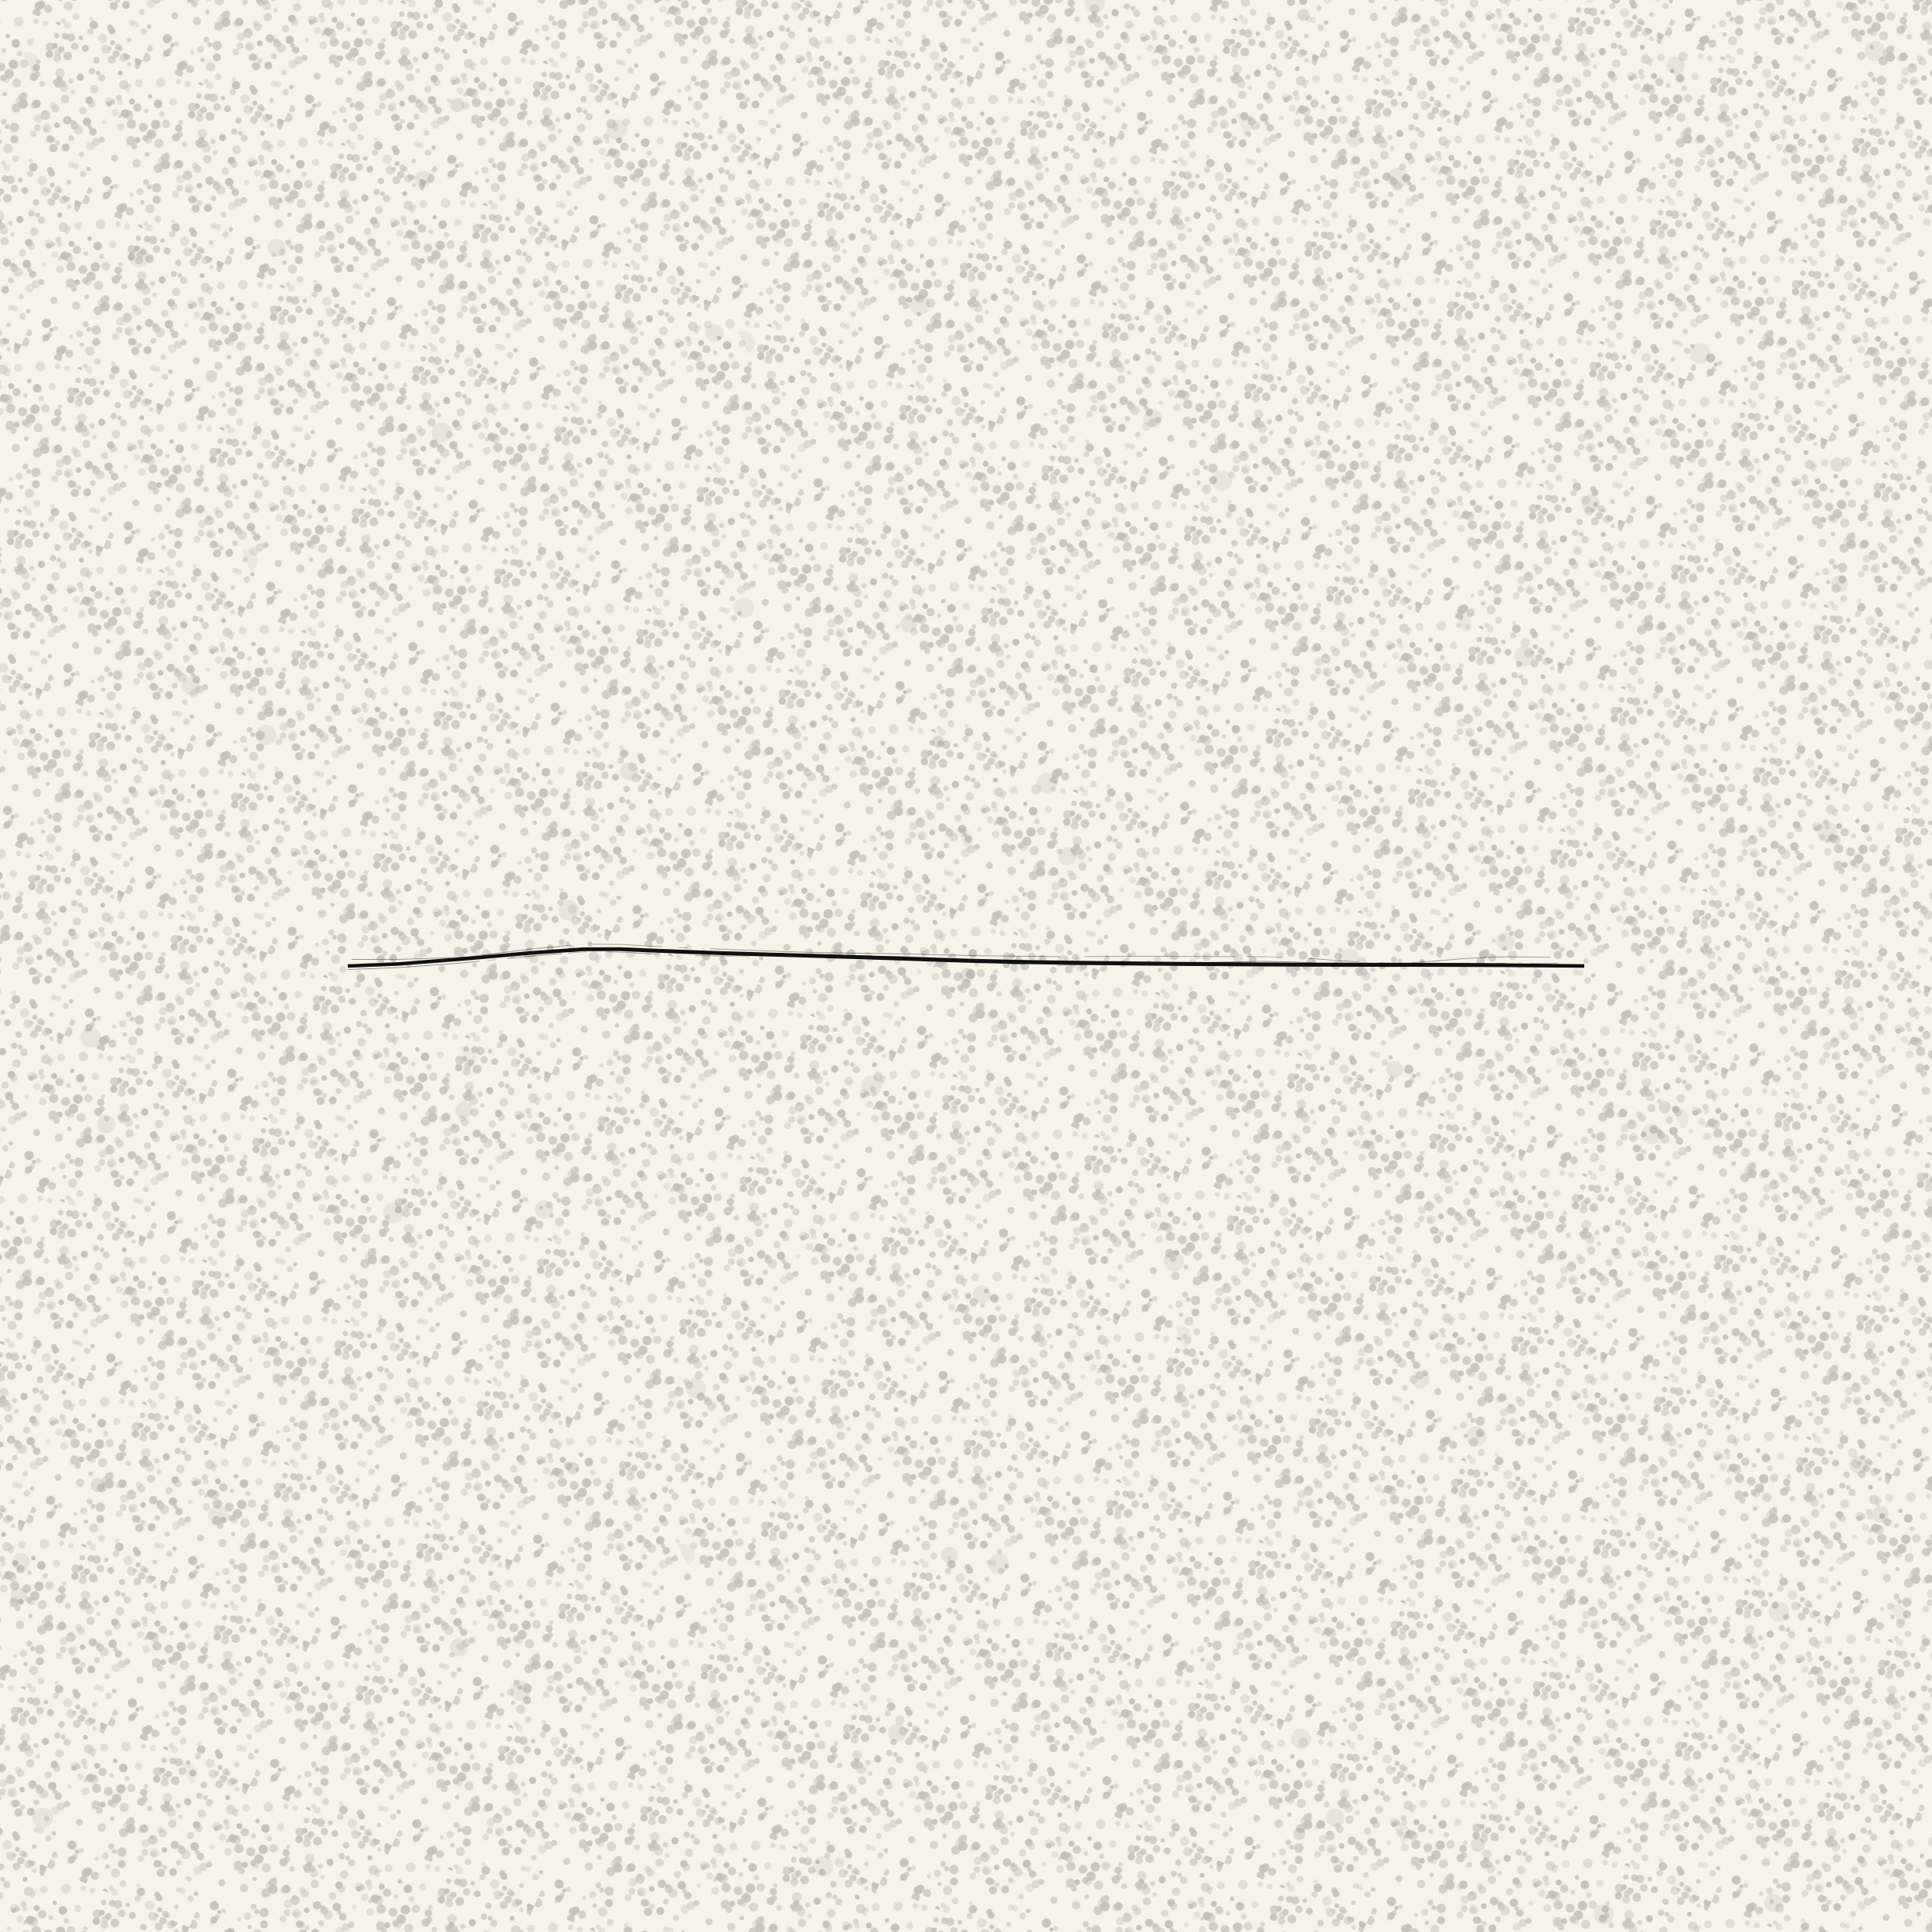
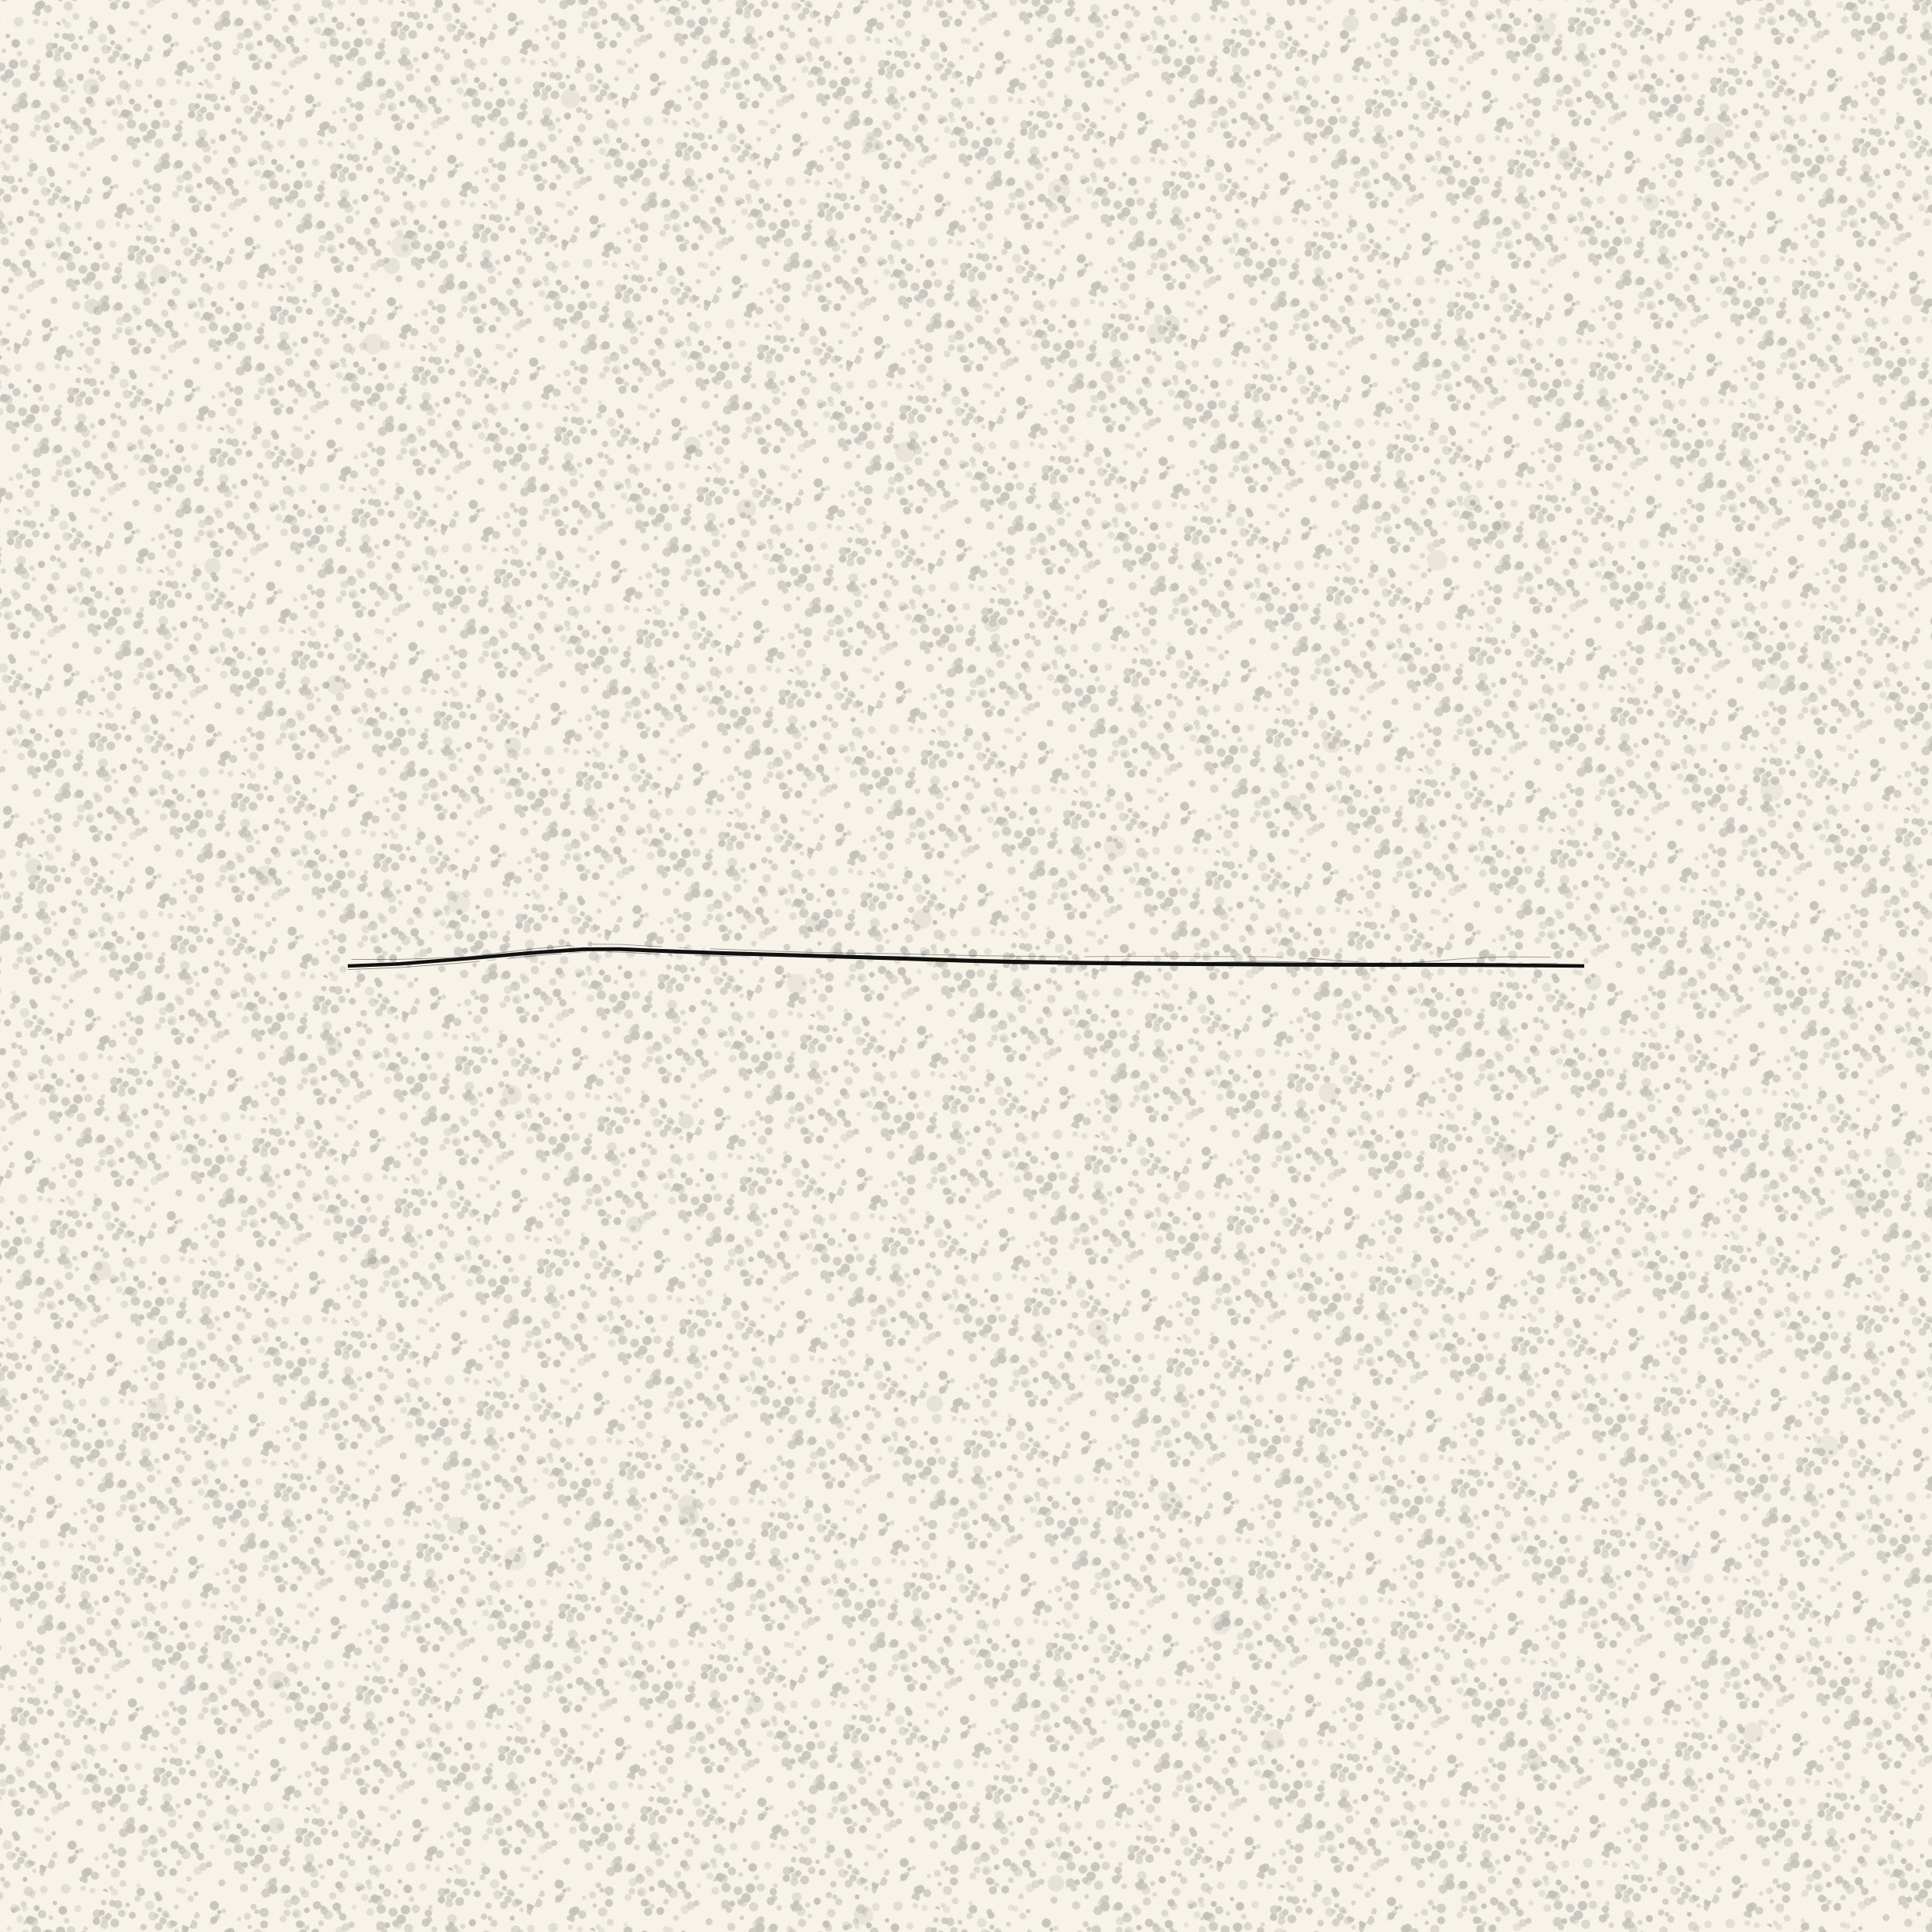
<svg xmlns="http://www.w3.org/2000/svg" baseProfile="full" height="1000" version="1.1" viewBox="0 0 1000 1000" width="1000">
  <defs>
    <pattern id="gp0" patternUnits="userSpaceOnUse" width="80" height="80" patternTransform="rotate(23)">
      <g fill="#777777">
        <circle cx="74.5" cy="48.3" r="2.12" opacity="0.49" />
        <circle cx="74.3" cy="25.9" r="1.47" opacity="0.6" />
        <circle cx="31" cy="24.9" r="1.92" opacity="0.8" />
        <circle cx="14" cy="31.6" r="2.3" opacity="0.72" />
        <circle cx="17.4" cy="36.4" r="1.71" opacity="0.75" />
        <circle cx="33.4" cy="12.2" r="2.32" opacity="0.65" />
        <circle cx="63" cy="23.4" r="2.19" opacity="0.49" />
        <circle cx="60.4" cy="2" r="2.39" opacity="0.48" />
        <circle cx="49.7" cy="72.9" r="2.22" opacity="0.88" />
        <circle cx="3.4" cy="21.7" r="1.56" opacity="0.98" />
        <circle cx="38.4" cy="42.1" r="2.21" opacity="0.91" />
        <circle cx="51.9" cy="56.2" r="1.99" opacity="0.84" />
        <circle cx="72" cy="10.4" r="1.27" opacity="0.98" />
        <circle cx="53.1" cy="55.9" r="1.61" opacity="0.62" />
        <circle cx="51" cy="34" r="2.14" opacity="0.58" />
        <circle cx="13" cy="65.2" r="1.32" opacity="0.51" />
        <circle cx="11" cy="15.6" r="1.16" opacity="0.91" />
        <circle cx="65.3" cy="5.8" r="2.03" opacity="0.66" />
        <circle cx="30.1" cy="43.9" r="2.38" opacity="0.42" />
        <circle cx="9.8" cy="73.2" r="1.12" opacity="0.38" />
        <circle cx="42.2" cy="48.8" r="2.15" opacity="0.41" />
        <circle cx="7.5" cy="64.6" r="2.37" opacity="0.92" />
        <circle cx="48.1" cy="52.3" r="1.5" opacity="0.44" />
        <circle cx="58.1" cy="70.9" r="1.61" opacity="0.84" />
        <circle cx="43.6" cy="53.3" r="1.76" opacity="0.52" />
        <circle cx="50.4" cy="5.8" r="1.78" opacity="0.84" />
        <circle cx="53.3" cy="29.1" r="1.23" opacity="0.49" />
        <circle cx="66.2" cy="2.2" r="1.89" opacity="0.73" />
        <circle cx="79.4" cy="3.1" r="2.22" opacity="0.75" />
        <circle cx="78.4" cy="1" r="2.01" opacity="0.98" />
        <circle cx="43.3" cy="27.9" r="1.56" opacity="0.77" />
        <circle cx="13.3" cy="6.6" r="2.5" opacity="0.42" />
        <circle cx="70" cy="57.1" r="1.45" opacity="0.55" />
        <circle cx="4.6" cy="28.8" r="2.42" opacity="0.51" />
        <circle cx="37.1" cy="31.4" r="1.47" opacity="0.57" />
        <circle cx="67.4" cy="64.4" r="1.55" opacity="0.38" />
        <circle cx="58.2" cy="15.3" r="1.63" opacity="0.7" />
        <circle cx="18.1" cy="50.2" r="2.15" opacity="0.59" />
        <circle cx="18.9" cy="36.6" r="2.01" opacity="0.42" />
        <circle cx="59.7" cy="43.7" r="1.37" opacity="0.68" />
        <circle cx="2.6" cy="28.8" r="2.2" opacity="0.99" />
        <circle cx="59.6" cy="72.1" r="1.77" opacity="0.9" />
        <circle cx="44.3" cy="25.7" r="1.53" opacity="0.96" />
        <circle cx="79.2" cy="15.9" r="2.11" opacity="0.43" />
        <circle cx="11.2" cy="69.4" r="1.37" opacity="0.6" />
        <circle cx="39" cy="16.1" r="2.02" opacity="0.55" />
        <circle cx="46.5" cy="39.5" r="1.69" opacity="0.42" />
        <circle cx="10.7" cy="40.5" r="2.3" opacity="0.68" />
        <circle cx="20.6" cy="73.8" r="2.1" opacity="0.88" />
        <circle cx="61.4" cy="14.9" r="1.26" opacity="0.7" />
        <circle cx="65.9" cy="78.6" r="1.8" opacity="0.62" />
        <circle cx="61.9" cy="36" r="1.87" opacity="0.5" />
        <circle cx="41.4" cy="3.5" r="2.2" opacity="0.71" />
        <circle cx="43.4" cy="22.8" r="2.51" opacity="0.43" />
        <circle cx="71.7" cy="1.1" r="1.88" opacity="0.85" />
        <circle cx="19.3" cy="33.3" r="2.44" opacity="0.86" />
        <circle cx="24.7" cy="36.1" r="2.36" opacity="0.58" />
        <circle cx="72.6" cy="26.3" r="2.21" opacity="0.36" />
        <circle cx="29.5" cy="48.2" r="2.37" opacity="0.73" />
        <circle cx="43.6" cy="13" r="2.27" opacity="0.76" />
        <circle cx="74.7" cy="4.5" r="1.18" opacity="0.49" />
        <circle cx="35.4" cy="10.7" r="1.48" opacity="0.91" />
        <circle cx="7.2" cy="23.5" r="2.12" opacity="0.75" />
        <circle cx="69.7" cy="64" r="1.57" opacity="0.35" />
        <circle cx="47.3" cy="70.4" r="1.14" opacity="0.36" />
        <circle cx="39.5" cy="72.5" r="1.78" opacity="0.47" />
        <circle cx="24.2" cy="25.4" r="2.17" opacity="0.55" />
        <circle cx="76.4" cy="62.6" r="1.16" opacity="0.8" />
        <circle cx="76.7" cy="46" r="1.6" opacity="0.7" />
        <circle cx="1" cy="72.8" r="1.69" opacity="0.63" />
        <circle cx="44.6" cy="28.6" r="1.71" opacity="0.75" />
        <circle cx="16.3" cy="17.5" r="2.22" opacity="0.98" />
        <circle cx="22" cy="66" r="1.1" opacity="0.51" />
        <circle cx="35" cy="63.5" r="2.07" opacity="0.84" />
        <circle cx="39.2" cy="11.1" r="1.66" opacity="0.77" />
        <circle cx="53.9" cy="20.6" r="1.82" opacity="0.95" />
        <circle cx="64.7" cy="30.9" r="1.97" opacity="0.49" />
        <circle cx="19.7" cy="75" r="2.21" opacity="0.92" />
        <circle cx="64.3" cy="16.5" r="1.85" opacity="0.6" />
        <circle cx="28.7" cy="67.6" r="1.12" opacity="0.72" />
        <circle cx="48.4" cy="40.6" r="2.05" opacity="0.5" />
        <circle cx="30.8" cy="21.6" r="1.22" opacity="0.53" />
        <circle cx="33.8" cy="69.1" r="2.38" opacity="0.52" />
        <circle cx="13.5" cy="42.5" r="1.7" opacity="0.66" />
        <circle cx="74.8" cy="66.1" r="1.66" opacity="0.52" />
        <circle cx="11" cy="70.7" r="1.23" opacity="0.46" />
        <circle cx="32.6" cy="79.9" r="1.34" opacity="0.91" />
        <circle cx="72.9" cy="27.4" r="1.43" opacity="0.92" />
        <circle cx="3.1" cy="36.2" r="1.98" opacity="0.42" />
        <circle cx="60.9" cy="44.8" r="2.07" opacity="0.66" />
        <circle cx="32.1" cy="44.9" r="2.46" opacity="0.88" />
        <circle cx="1" cy="77.9" r="2.4" opacity="0.67" />
        <circle cx="11.2" cy="66.7" r="1.08" opacity="0.97" />
        <circle cx="67.3" cy="78.8" r="1.36" opacity="0.45" />
        <circle cx="32.6" cy="57.8" r="2.42" opacity="0.75" />
        <circle cx="10.4" cy="42.5" r="1.21" opacity="0.35" />
        <circle cx="26.4" cy="2" r="1.55" opacity="0.41" />
        <circle cx="53.8" cy="20.3" r="1.76" opacity="0.42" />
        <circle cx="21.5" cy="2.9" r="1.4" opacity="0.45" />
        <circle cx="61.9" cy="0.9" r="1.25" opacity="0.53" />
        <circle cx="61.9" cy="51.4" r="1.49" opacity="0.61" />
        <circle cx="62.8" cy="29.7" r="1.95" opacity="0.98" />
        <circle cx="71" cy="44" r="1.93" opacity="0.82" />
        <circle cx="20" cy="78.8" r="2.14" opacity="0.82" />
        <circle cx="12.1" cy="23.4" r="1.21" opacity="0.58" />
        <circle cx="56.4" cy="43.7" r="2.17" opacity="0.86" />
        <circle cx="34.7" cy="77.1" r="1.3" opacity="0.45" />
        <circle cx="56.2" cy="56.4" r="1.33" opacity="0.54" />
        <circle cx="45" cy="7" r="1.92" opacity="0.66" />
        <circle cx="48.4" cy="51.7" r="2.4" opacity="0.38" />
        <circle cx="4.3" cy="27.7" r="1.31" opacity="0.73" />
        <circle cx="0.6" cy="30.9" r="1.19" opacity="0.57" />
        <circle cx="32.8" cy="27.8" r="1.57" opacity="0.67" />
        <circle cx="24.6" cy="74.5" r="2.09" opacity="0.71" />
        <circle cx="66.1" cy="40.4" r="2.18" opacity="0.96" />
        <circle cx="74.4" cy="37.1" r="1.29" opacity="0.38" />
        <circle cx="3" cy="11.5" r="2.03" opacity="0.4" />
        <circle cx="58.1" cy="9.2" r="1.67" opacity="0.71" />
        <circle cx="49.5" cy="76.8" r="1.61" opacity="0.56" />
        <circle cx="61.1" cy="56" r="1.14" opacity="0.4" />
        <circle cx="26.4" cy="57.2" r="1.55" opacity="0.65" />
        <circle cx="66.5" cy="79.5" r="1.29" opacity="0.45" />
        <circle cx="68.5" cy="42.5" r="1.17" opacity="0.76" />
        <circle cx="38.5" cy="4.1" r="1.75" opacity="0.77" />
        <circle cx="46.6" cy="27.2" r="1.77" opacity="0.71" />
        <circle cx="70.6" cy="2.5" r="2.05" opacity="0.49" />
        <circle cx="20.2" cy="21.6" r="1.42" opacity="0.52" />
        <circle cx="34.2" cy="5.5" r="1.43" opacity="0.71" />
        <circle cx="63.6" cy="46" r="2.42" opacity="0.47" />
        <circle cx="56.6" cy="77.6" r="2.41" opacity="0.38" />
        <circle cx="29" cy="58.9" r="1.28" opacity="0.74" />
        <circle cx="61.1" cy="57" r="2.02" opacity="0.9" />
        <circle cx="77.8" cy="24.4" r="1.46" opacity="0.38" />
        <circle cx="76.3" cy="22.4" r="1.57" opacity="0.56" />
        <circle cx="21.3" cy="43.8" r="1.18" opacity="0.72" />
        <circle cx="13.8" cy="39" r="1.55" opacity="0.94" />
        <circle cx="52.5" cy="48.1" r="1.47" opacity="0.94" />
        <circle cx="10.2" cy="71.6" r="1.86" opacity="0.89" />
        <circle cx="6.5" cy="52.2" r="1.8" opacity="0.69" />
        <circle cx="7.7" cy="32.5" r="2.41" opacity="0.74" />
        <circle cx="30.9" cy="40.2" r="1.41" opacity="0.52" />
        <circle cx="42.9" cy="57.1" r="1.77" opacity="0.44" />
        <circle cx="69.7" cy="72.9" r="1.26" opacity="0.61" />
        <circle cx="46.1" cy="1.7" r="1.17" opacity="0.8" />
        <circle cx="62.3" cy="77.6" r="1.31" opacity="0.82" />
        <circle cx="37.2" cy="78.4" r="1.82" opacity="0.35" />
        <circle cx="31.7" cy="29.9" r="2.14" opacity="0.81" />
        <circle cx="44.9" cy="45.7" r="2.49" opacity="0.64" />
        <circle cx="23.1" cy="13.6" r="1.89" opacity="0.4" />
        <circle cx="37.3" cy="43.5" r="1.68" opacity="0.42" />
        <circle cx="34.5" cy="15.9" r="1.91" opacity="0.9" />
        <circle cx="48.2" cy="28.8" r="2.33" opacity="0.45" />
        <circle cx="38.2" cy="13.2" r="1.86" opacity="0.53" />
        <circle cx="77.6" cy="30.3" r="1.85" opacity="0.36" />
        <circle cx="50.1" cy="24.3" r="1.37" opacity="0.57" />
        <circle cx="76.1" cy="15.4" r="2.47" opacity="0.55" />
        <circle cx="72.5" cy="51.3" r="2.22" opacity="0.36" />
        <circle cx="25.5" cy="63" r="1.83" opacity="0.48" />
        <circle cx="30.6" cy="41.7" r="2.26" opacity="0.62" />
        <circle cx="19.4" cy="27.9" r="2.45" opacity="0.89" />
        <circle cx="44.1" cy="44.5" r="1.31" opacity="0.46" />
        <circle cx="55.4" cy="59.8" r="2.11" opacity="0.83" />
      </g>
    </pattern>
-     <pattern id="gp1" patternUnits="userSpaceOnUse" width="181" height="181" patternTransform="rotate(30.1)">
-       <circle cx="129" cy="79" r="5.31" fill="#777777" opacity="0.45" />
-     </pattern>
-     <pattern id="gp2" patternUnits="userSpaceOnUse" width="231" height="231" patternTransform="rotate(11)">
-       <circle cx="164.9" cy="98.7" r="4.71" fill="#777777" opacity="0.52" />
-     </pattern>
-     <pattern id="gp3" patternUnits="userSpaceOnUse" width="281" height="281" patternTransform="rotate(66.3)">
-       <circle cx="36.1" cy="281" r="6.02" fill="#777777" opacity="0.38" />
-     </pattern>
-     <pattern id="gp4" patternUnits="userSpaceOnUse" width="341" height="341" patternTransform="rotate(42.5)">
-       <circle cx="224.1" cy="261.4" r="4.32" fill="#777777" opacity="0.58" />
-     </pattern>
-     <pattern id="gp5" patternUnits="userSpaceOnUse" width="421" height="421" patternTransform="rotate(26.7)">
-       <circle cx="185.3" cy="124.8" r="3.18" fill="#777777" opacity="0.85" />
-     </pattern>
-     <pattern id="gp6" patternUnits="userSpaceOnUse" width="522" height="522" patternTransform="rotate(59.6)">
-       <circle cx="166.6" cy="345.4" r="3.66" fill="#777777" opacity="0.71" />
+     <pattern id="gp1" patternUnits="userSpaceOnUse" width="181" height="181" patternTransform="rotate(30.8)">
+       <circle cx="63.6" cy="14.4" r="4.26" fill="#777777" opacity="0.59" />
+     </pattern>
+     <pattern id="gp2" patternUnits="userSpaceOnUse" width="231" height="231" patternTransform="rotate(66.8)">
+       <circle cx="163.2" cy="210.7" r="5.1" fill="#777777" opacity="0.47" />
+     </pattern>
+     <pattern id="gp3" patternUnits="userSpaceOnUse" width="281" height="281" patternTransform="rotate(11.5)">
+       <circle cx="224.8" cy="135.9" r="5.38" fill="#777777" opacity="0.44" />
+     </pattern>
+     <pattern id="gp4" patternUnits="userSpaceOnUse" width="341" height="341" patternTransform="rotate(85.1)">
+       <circle cx="144.9" cy="144.3" r="5.91" fill="#777777" opacity="0.39" />
+     </pattern>
+     <pattern id="gp5" patternUnits="userSpaceOnUse" width="421" height="421" patternTransform="rotate(84.6)">
+       <circle cx="248.1" cy="289.9" r="3.19" fill="#777777" opacity="0.85" />
+     </pattern>
+     <pattern id="gp6" patternUnits="userSpaceOnUse" width="522" height="522" patternTransform="rotate(53.9)">
+       <circle cx="156.1" cy="55" r="3.93" fill="#777777" opacity="0.65" />
    </pattern>
  </defs>
  <g id="inku_artboard">
    <g id="layer_00_background">
      <rect fill="#ffffff" height="1000" id="background" width="1000" x="0" y="0" />
    </g>
    <g id="layer_01_canvas_ground">
      <rect fill="#f7f3e8" height="1000" opacity="0.98" width="1000" x="0" y="0" />
      <rect fill="url(#gp0)" height="1000" opacity="0.4" width="1000" x="0" y="0" />
      <rect fill="url(#gp1)" height="1000" opacity="0.24" width="1000" x="0" y="0" />
      <rect fill="url(#gp2)" height="1000" opacity="0.24" width="1000" x="0" y="0" />
      <rect fill="url(#gp3)" height="1000" opacity="0.24" width="1000" x="0" y="0" />
      <rect fill="url(#gp4)" height="1000" opacity="0.24" width="1000" x="0" y="0" />
      <rect fill="url(#gp5)" height="1000" opacity="0.24" width="1000" x="0" y="0" />
      <rect fill="url(#gp6)" height="1000" opacity="0.24" width="1000" x="0" y="0" />
    </g>
    <g id="layer_10_content">
      <g id="instruction_000_line_black_pen">
        <g class="stroke-engine-v1 controls-31 events-0" id="mark_000_000_line">
          <path d="M 180 500.896 L 206.338 499.841 L 240.507 497.193 L 274.491 494.216 L 301.796 492.326 L 320.583 492.268 L 335.639 492.931 L 352.103 493.6 L 372.493 494.33 L 396.504 495.021 L 421.753 495.757 L 445.602 496.476 L 466.771 497.168 L 485.822 497.833 L 504.463 498.408 L 524.31 498.885 L 545.908 499.241 L 568.639 499.541 L 591.342 499.779 L 613.076 499.962 L 633.636 500.081 L 653.532 500.22 L 673.555 500.325 L 694.258 500.373 L 715.683 500.402 L 737.446 500.415 L 758.409 500.471 L 777.323 500.563 L 795.215 500.692 L 813.58 500.859 L 820 500.925 L 820 499.075 L 813.58 499.004 L 795.215 498.804 L 777.323 498.581 L 758.409 498.421 L 737.446 498.361 L 715.683 498.345 L 694.258 498.312 L 673.555 498.258 L 653.532 498.161 L 633.636 498.031 L 613.076 497.89 L 591.342 497.695 L 568.639 497.448 L 545.908 497.143 L 524.31 496.78 L 504.463 496.316 L 485.822 495.76 L 466.771 495.123 L 445.602 494.445 L 421.753 493.736 L 396.504 493.009 L 372.493 492.302 L 352.103 491.588 L 335.639 490.92 L 320.583 490.285 L 301.796 490.365 L 274.491 492.311 L 240.507 495.334 L 206.338 498.019 L 180 499.104 Z" fill="#111111" fill-opacity="1" stroke="none" />
          <g>
            <polyline class="material-outline stratum-0" fill="none" points="182.081,496.607 185.529,496.605 191.196,496.601 196.862,496.598 202.529,496.594 208.194,496.525 213.858,496.335 219.521,496.144 225.185,495.954 230.848,495.764 236.512,495.573 242.164,495.232 247.789,494.548 253.414,493.864 259.039,493.181 264.665,492.497 270.29,491.813 275.92,491.17 281.56,490.631 287.201,490.091 292.842,489.552 295.595,489.289" stroke="#111111" stroke-linecap="round" stroke-opacity="0.428" stroke-width="0.38" />
            <polyline class="material-outline stratum-0" fill="none" points="306.943,488.732 309.802,488.745 315.469,488.772 321.134,488.826 326.792,489.15 332.449,489.474 338.107,489.785 342.522,490.012" stroke="#111111" stroke-linecap="round" stroke-opacity="0.391" stroke-width="0.38" />
            <polyline class="material-outline stratum-0" fill="none" points="351.346,490.455 355.086,490.623 355.868,490.653" stroke="#111111" stroke-linecap="round" stroke-opacity="0.298" stroke-width="0.38" />
            <polyline class="material-outline stratum-0" fill="none" points="367.516,491.103 372.074,491.279 377.736,491.488 383.399,491.697 389.062,491.905 394.725,492.114 400.388,492.309 406.052,492.497 411.715,492.686 417.379,492.874 423.043,493.041 428.709,493.132 434.375,493.222 440.041,493.312 445.707,493.402 451.373,493.477 457.039,493.551 462.705,493.626 468.371,493.724 474.035,493.884 479.7,494.044 485.364,494.204 491.029,494.332 496.695,494.457 502.36,494.582 508.026,494.676 513.692,494.751 519.358,494.825 525.024,494.899 530.691,494.968 536.357,495.037 542.023,495.106 547.689,495.15 548.619,495.147" stroke="#111111" stroke-linecap="round" stroke-opacity="0.426" stroke-width="0.38" />
            <polyline class="material-outline stratum-0" fill="none" points="561.39,495.118 564.689,495.11 570.356,495.091 576.023,495.057 581.689,495.024 587.356,494.99 593.022,494.976 598.689,495.007 604.355,495.038 610.022,495.068 615.689,495.088 621.355,495.095 627.022,495.101 632.689,495.108 638.355,495.121 639.096,495.123" stroke="#111111" stroke-linecap="round" stroke-opacity="0.376" stroke-width="0.38" />
            <polyline class="material-outline stratum-0" fill="none" points="645.519,495.14 649.689,495.15 655.318,495.209" stroke="#111111" stroke-linecap="round" stroke-opacity="0.348" stroke-width="0.38" />
            <polyline class="material-outline stratum-0" fill="none" points="655.566,495.216 661.019,495.366 663.653,495.438" stroke="#111111" stroke-linecap="round" stroke-opacity="0.287" stroke-width="0.38" />
            <polyline class="material-outline stratum-0" fill="none" points="677.241,496.009 678.001,496.061 683.65,496.507 689.299,496.954 694.949,497.386 700.606,497.719 702.809,497.848" stroke="#111111" stroke-linecap="round" stroke-opacity="0.395" stroke-width="0.38" />
            <polyline class="material-outline stratum-0" fill="none" points="713.25,498.422 717.578,498.543 719.166,498.49" stroke="#111111" stroke-linecap="round" stroke-opacity="0.29" stroke-width="0.38" />
            <polyline class="material-outline stratum-0" fill="none" points="731.1,498.093 734.569,497.977 740.224,497.647 745.871,497.17 751.517,496.694 757.164,496.218 762.821,495.902 768.482,495.634 774.142,495.365 779.805,495.232 785.471,495.279 791.138,495.325 796.804,495.372 802.471,495.418 802.471,495.418" stroke="#111111" stroke-linecap="round" stroke-opacity="0.405" stroke-width="0.38" />
            <polyline class="material-outline stratum-1" fill="none" points="180.074,501.815 185.403,501.616 190.733,501.417 196.063,501.219 201.392,501.02 206.721,500.811 212.04,500.416 217.359,500.02 222.677,499.625 227.996,499.23 233.315,498.835 238.633,498.439 243.945,497.96 248.059,497.549" stroke="#111111" stroke-linecap="round" stroke-opacity="0.5" stroke-width="0.34" />
            <polyline class="material-outline stratum-1" fill="none" points="252.314,497.123 254.558,496.899 256.429,496.712" stroke="#111111" stroke-linecap="round" stroke-opacity="0.311" stroke-width="0.34" />
            <polyline class="material-outline stratum-1" fill="none" points="262.654,496.089 265.172,495.837 270.479,495.306 275.788,494.799 281.105,494.378 286.421,493.956 290.594,493.626" stroke="#111111" stroke-linecap="round" stroke-opacity="0.491" stroke-width="0.34" />
            <polyline class="material-outline stratum-1" fill="none" points="294.168,493.342 297.055,493.113 302.373,492.734 303.407,492.737" stroke="#111111" stroke-linecap="round" stroke-opacity="0.33" stroke-width="0.34" />
            <polyline class="material-outline stratum-1" fill="none" points="314.338,492.765 318.373,492.776 323.702,492.95 329.027,493.235 334.353,493.519 339.68,493.784 341.238,493.86" stroke="#111111" stroke-linecap="round" stroke-opacity="0.449" stroke-width="0.34" />
            <polyline class="material-outline stratum-1" fill="none" points="359.774,494.576 360.996,494.606 366.327,494.739 371.659,494.871 376.992,494.817 382.324,494.731 387.657,494.644 392.99,494.558 397.099,494.518" stroke="#111111" stroke-linecap="round" stroke-opacity="0.448" stroke-width="0.34" />
            <polyline class="material-outline stratum-1" fill="none" points="421.973,494.592 424.989,494.622 430.321,494.7 435.654,494.777 440.987,494.854 446.32,494.929 451.653,494.989 456.986,495.049 462.319,495.109 467.651,495.187 472.982,495.361 478.312,495.535 483.643,495.709 488.965,496.028 494.282,496.45 499.598,496.871 504.915,497.296 510.229,497.753 515.542,498.211 520.856,498.668 526.176,499.027 530.541,499.174" stroke="#111111" stroke-linecap="round" stroke-opacity="0.438" stroke-width="0.34" />
            <polyline class="material-outline stratum-1" fill="none" points="547.497,499.655 547.497,499.655 552.829,499.53 558.161,499.405 563.493,499.281 568.825,499.155 574.156,499.005 579.487,498.855 584.818,498.704 589.394,498.575" stroke="#111111" stroke-linecap="round" stroke-opacity="0.445" stroke-width="0.34" />
            <polyline class="material-outline stratum-1" fill="none" points="601.275,498.484 606.149,498.466 611.482,498.447 616.814,498.35 622.146,498.221 627.478,498.091 632.81,497.962 638.142,497.86 643.475,497.764 648.807,497.667 654.139,497.595 659.471,497.712 664.804,497.829 670.136,497.946 675.464,498.146 680.786,498.495 686.108,498.844 691.43,499.193 696.754,499.5 699.724,499.644" stroke="#111111" stroke-linecap="round" stroke-opacity="0.5" stroke-width="0.34" />
            <polyline class="material-outline stratum-1" fill="none" points="705.344,499.918 707.408,500.019 709.568,500.124" stroke="#111111" stroke-linecap="round" stroke-opacity="0.319" stroke-width="0.34" />
            <polyline class="material-outline stratum-1" fill="none" points="714.421,500.31 718.064,500.377 723.397,500.276 728.729,500.175 730.361,500.144" stroke="#111111" stroke-linecap="round" stroke-opacity="0.368" stroke-width="0.34" />
            <polyline class="material-outline stratum-1" fill="none" points="747.193,499.534 750.046,499.395 755.373,499.135 760.702,498.929 766.034,498.793 768.379,498.734" stroke="#111111" stroke-linecap="round" stroke-opacity="0.4" stroke-width="0.34" />
            <polyline class="material-outline stratum-1" fill="none" points="774.346,498.582 776.697,498.523 779.327,498.524" stroke="#111111" stroke-linecap="round" stroke-opacity="0.333" stroke-width="0.34" />
            <polyline class="material-outline stratum-1" fill="none" points="791.931,498.564 792.696,498.567 798.03,498.568 803.363,498.55 806.35,498.54" stroke="#111111" stroke-linecap="round" stroke-opacity="0.307" stroke-width="0.34" />
          </g>
        </g>
      </g>
    </g>
    <g id="layer_20_presence" />
  </g>
</svg>
